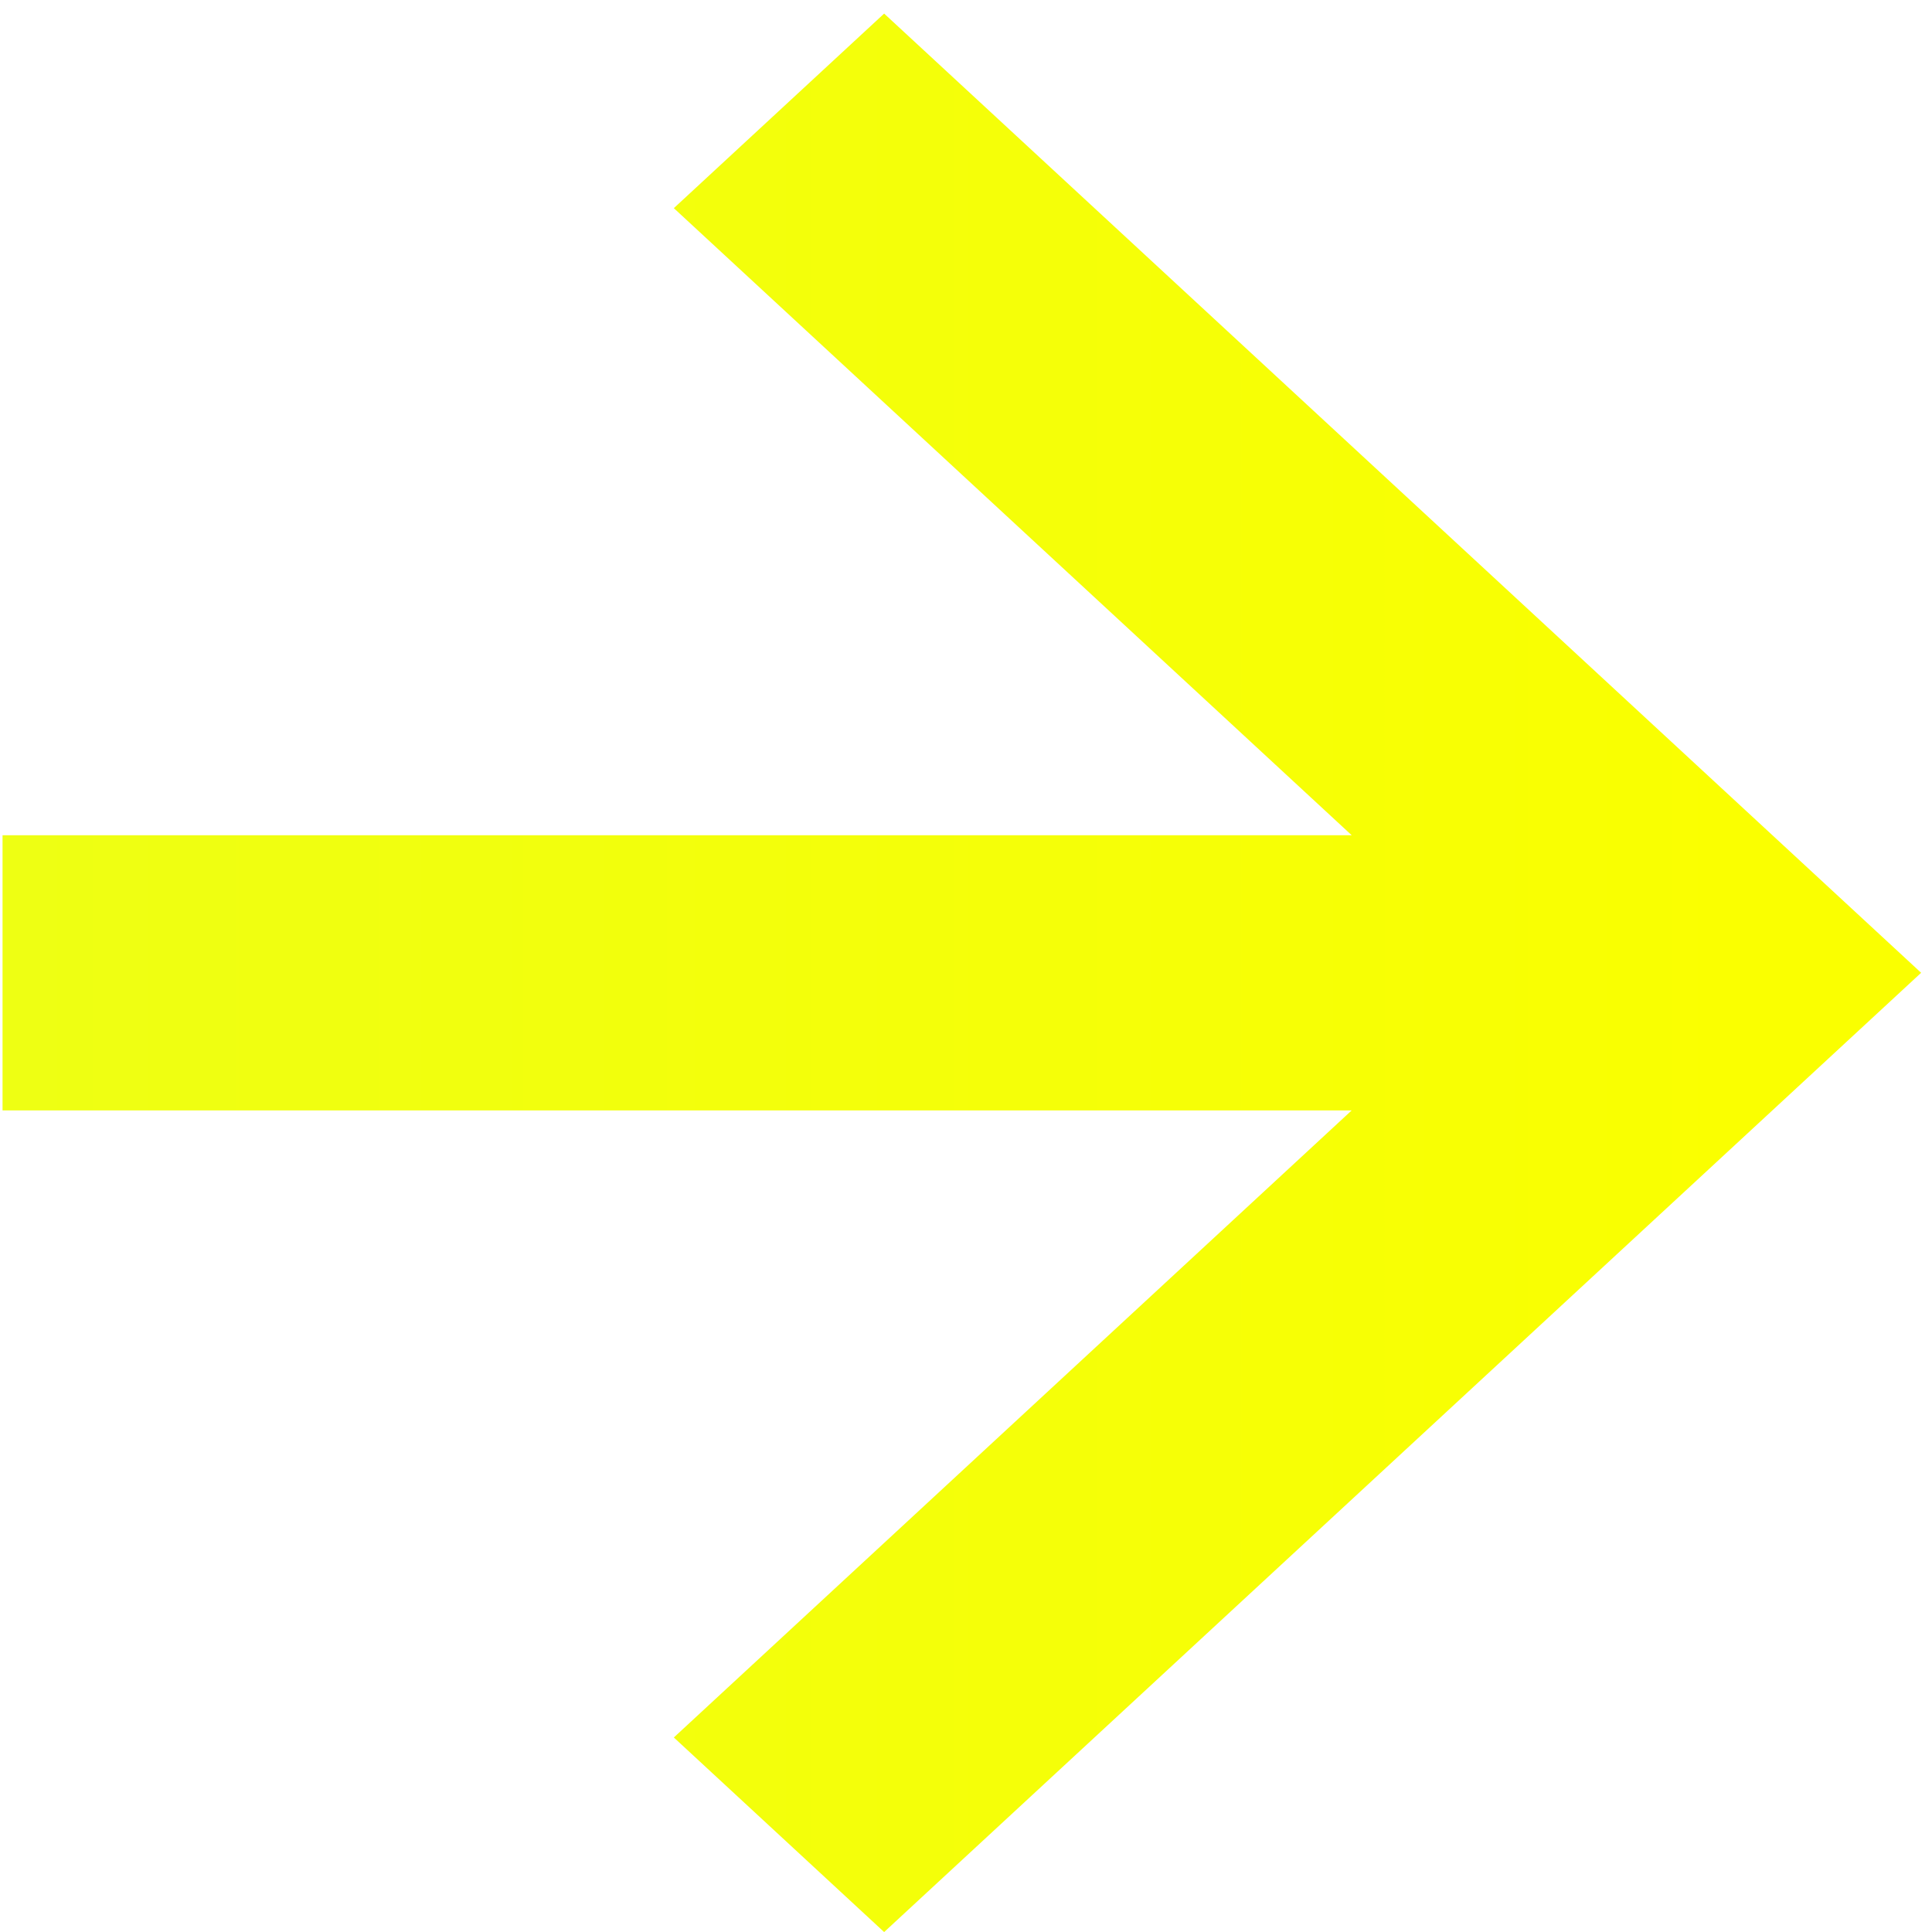
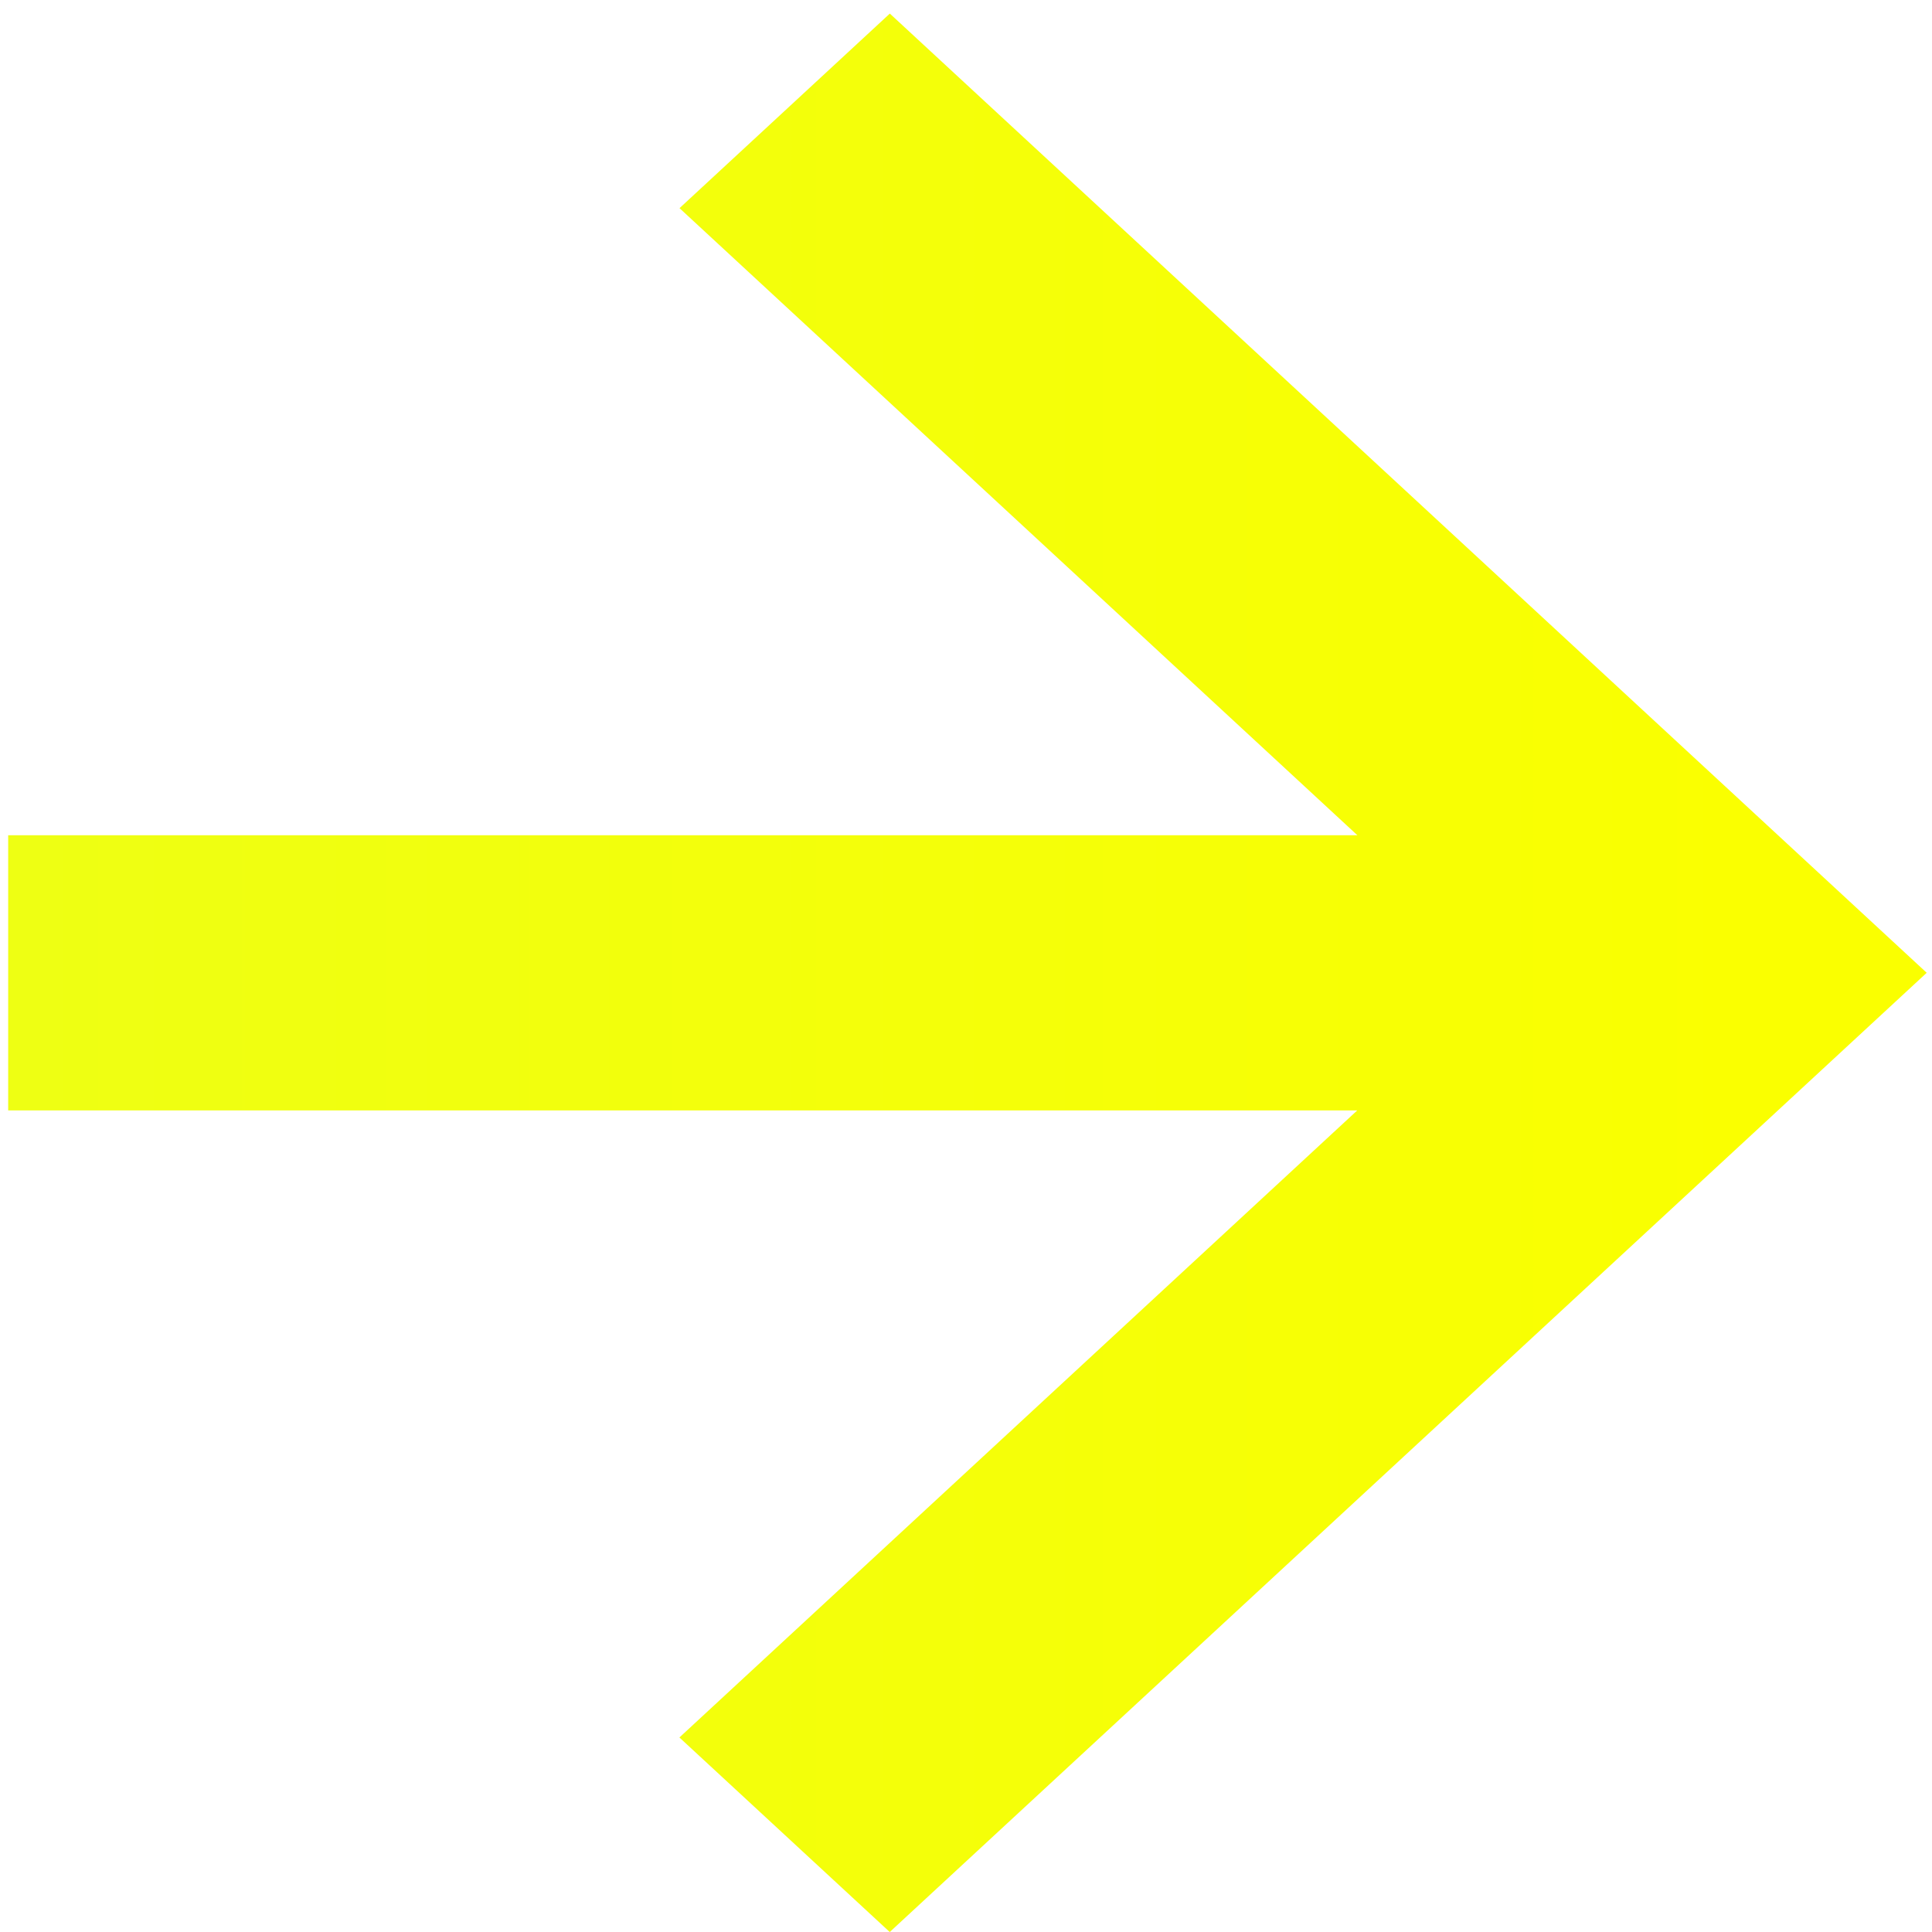
- <svg xmlns="http://www.w3.org/2000/svg" width="35" height="35" viewBox="0 0 35 35" fill="none">
-   <path fill-rule="evenodd" clip-rule="evenodd" d="M16.017 35.001L34.803 17.623L16.017 0.246L12.207 3.771L24.487 15.131L0.046 15.131V20.116L24.487 20.116L12.207 31.476L16.017 35.001Z" fill="url(#paint0_linear)" />
+ <svg xmlns="http://www.w3.org/2000/svg" viewBox="0 0 35 35" fill="none">
+   <path fill-rule="evenodd" clip-rule="evenodd" d="M16.119 35l18.785-17.377L16.12.246l-3.81 3.525 12.28 11.36H.148v4.985h24.44l-12.28 11.36L16.118 35z" fill="url(#paint0_linear)" />
  <defs>
-     <linearGradient id="paint0_linear" x1="31.587" y1="0.762" x2="-212.931" y2="0.762" gradientUnits="userSpaceOnUse">
+     <linearGradient id="paint0_linear" x1="31.688" y1=".762" x2="-212.83" y2=".762" gradientUnits="userSpaceOnUse">
      <stop stop-color="#FAFF00" />
      <stop offset="1" stop-color="#9CFF94" />
    </linearGradient>
  </defs>
</svg>
